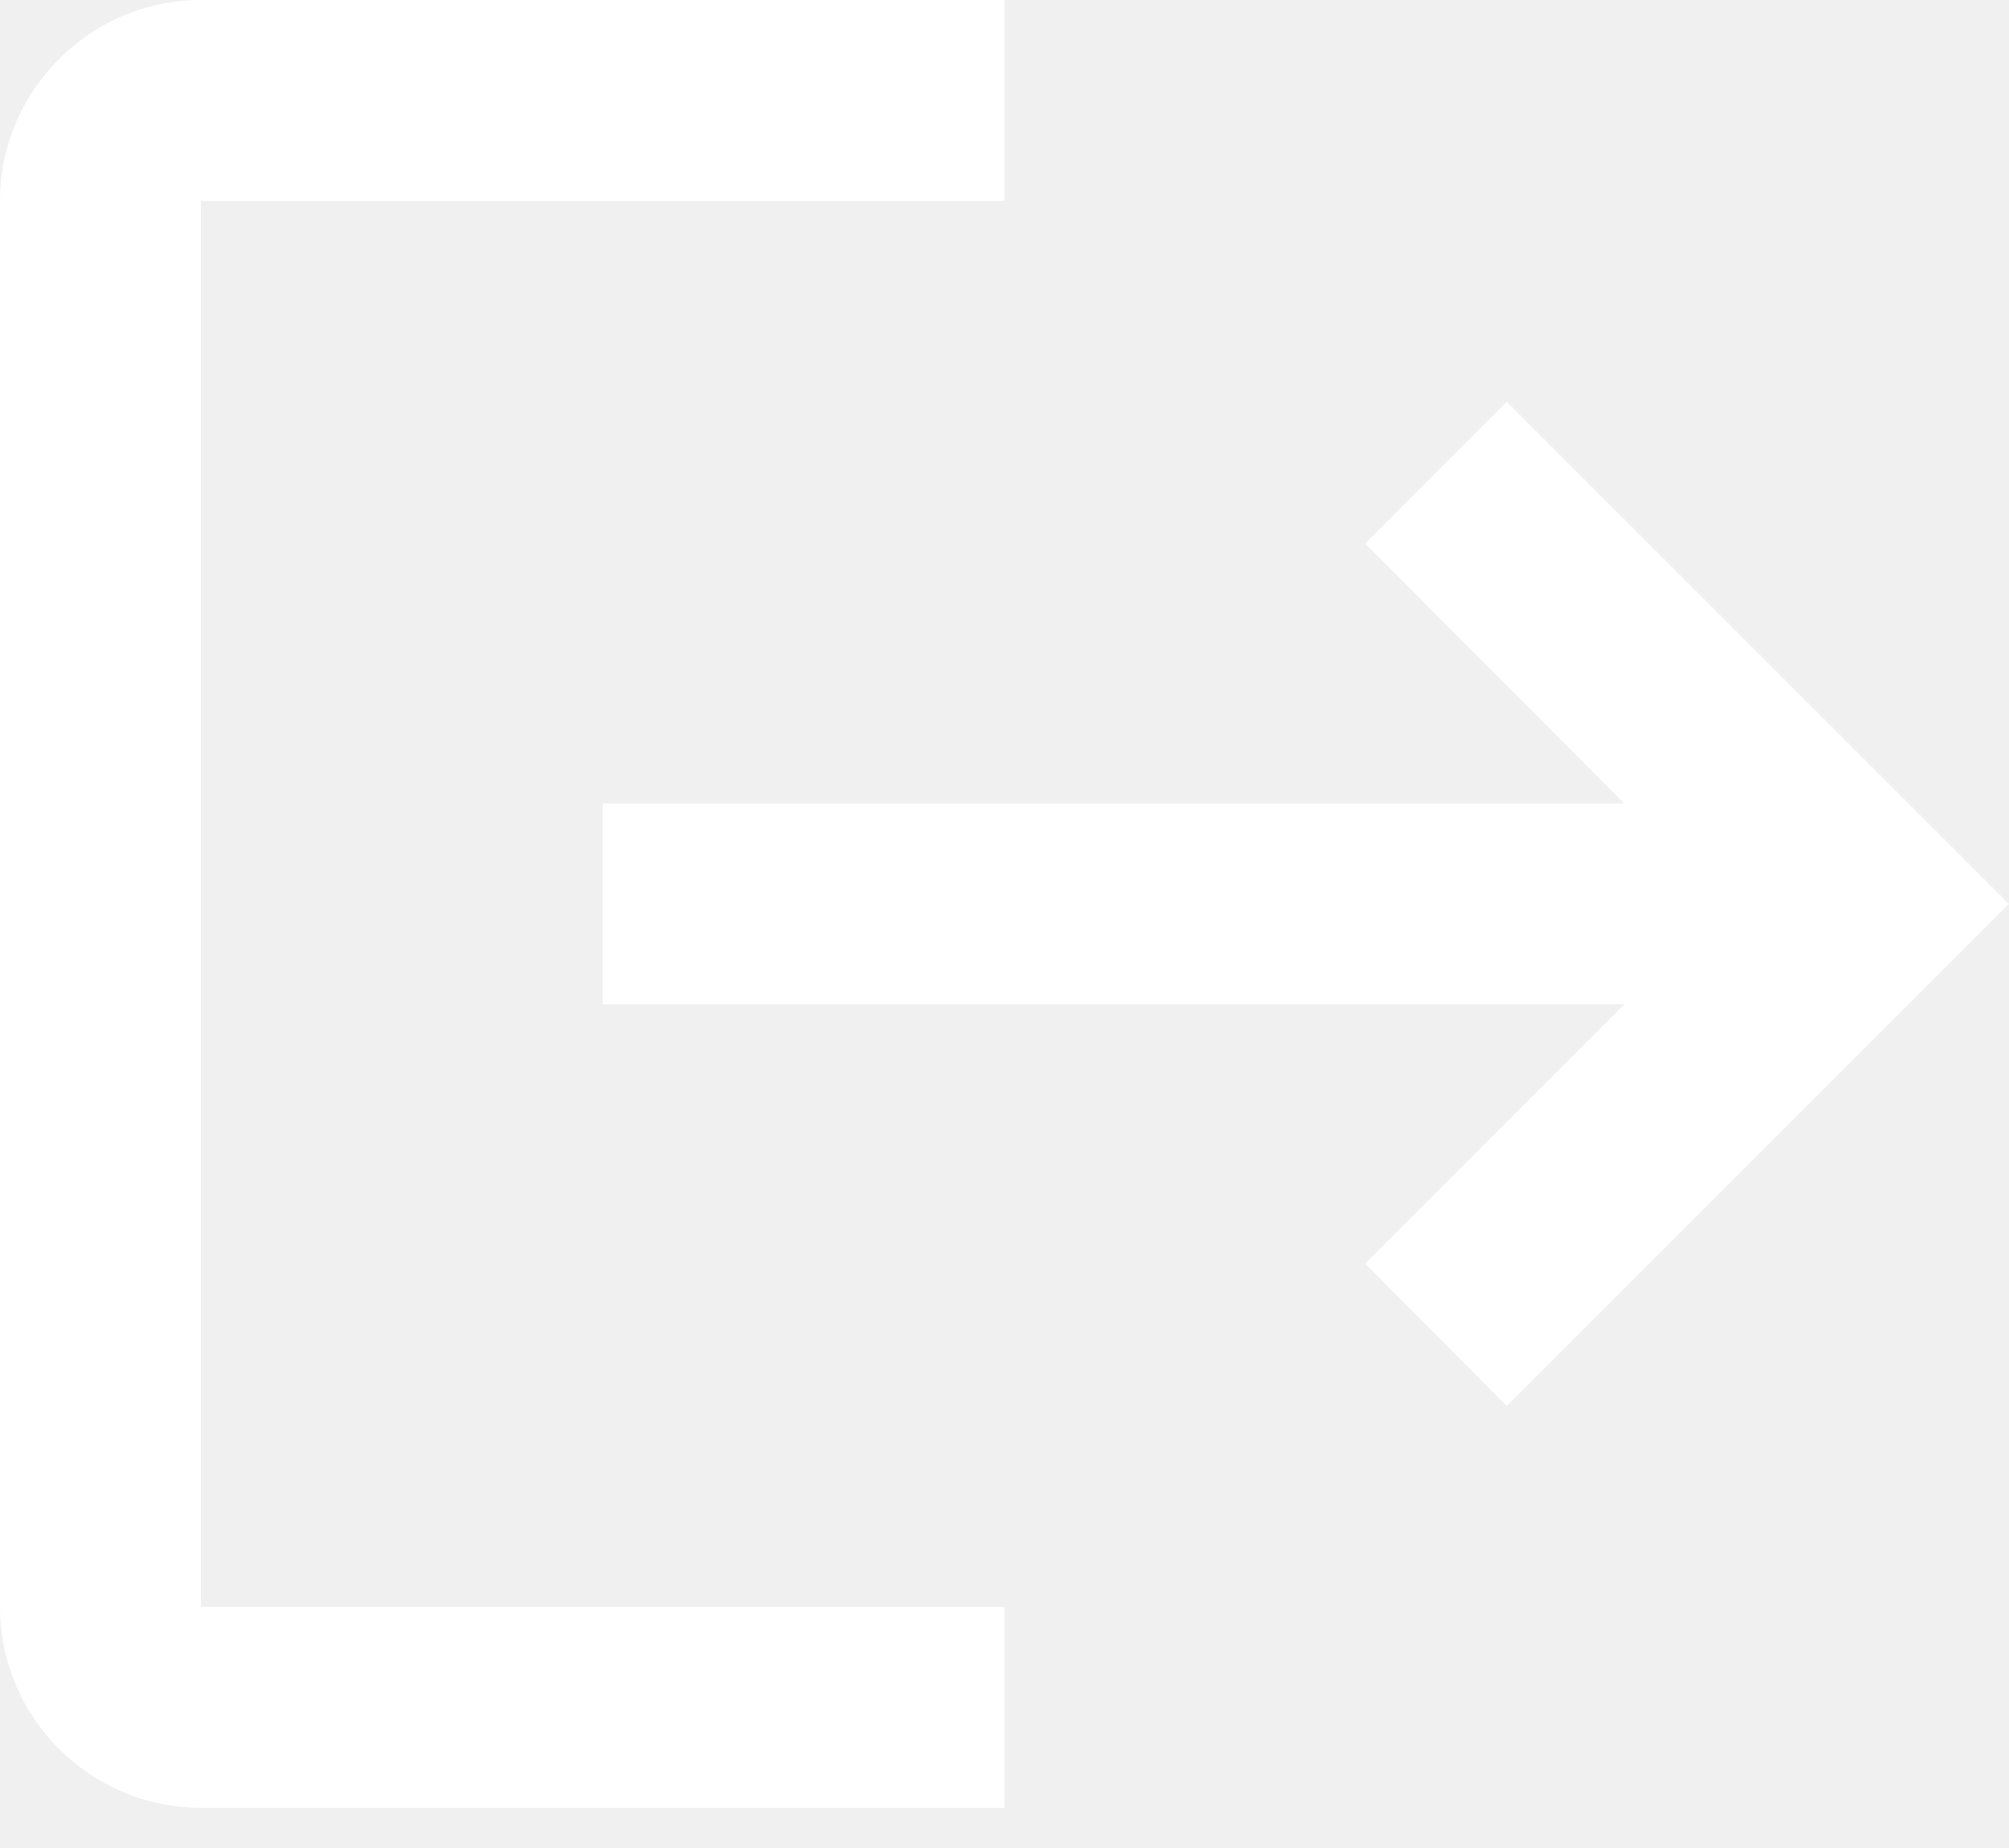
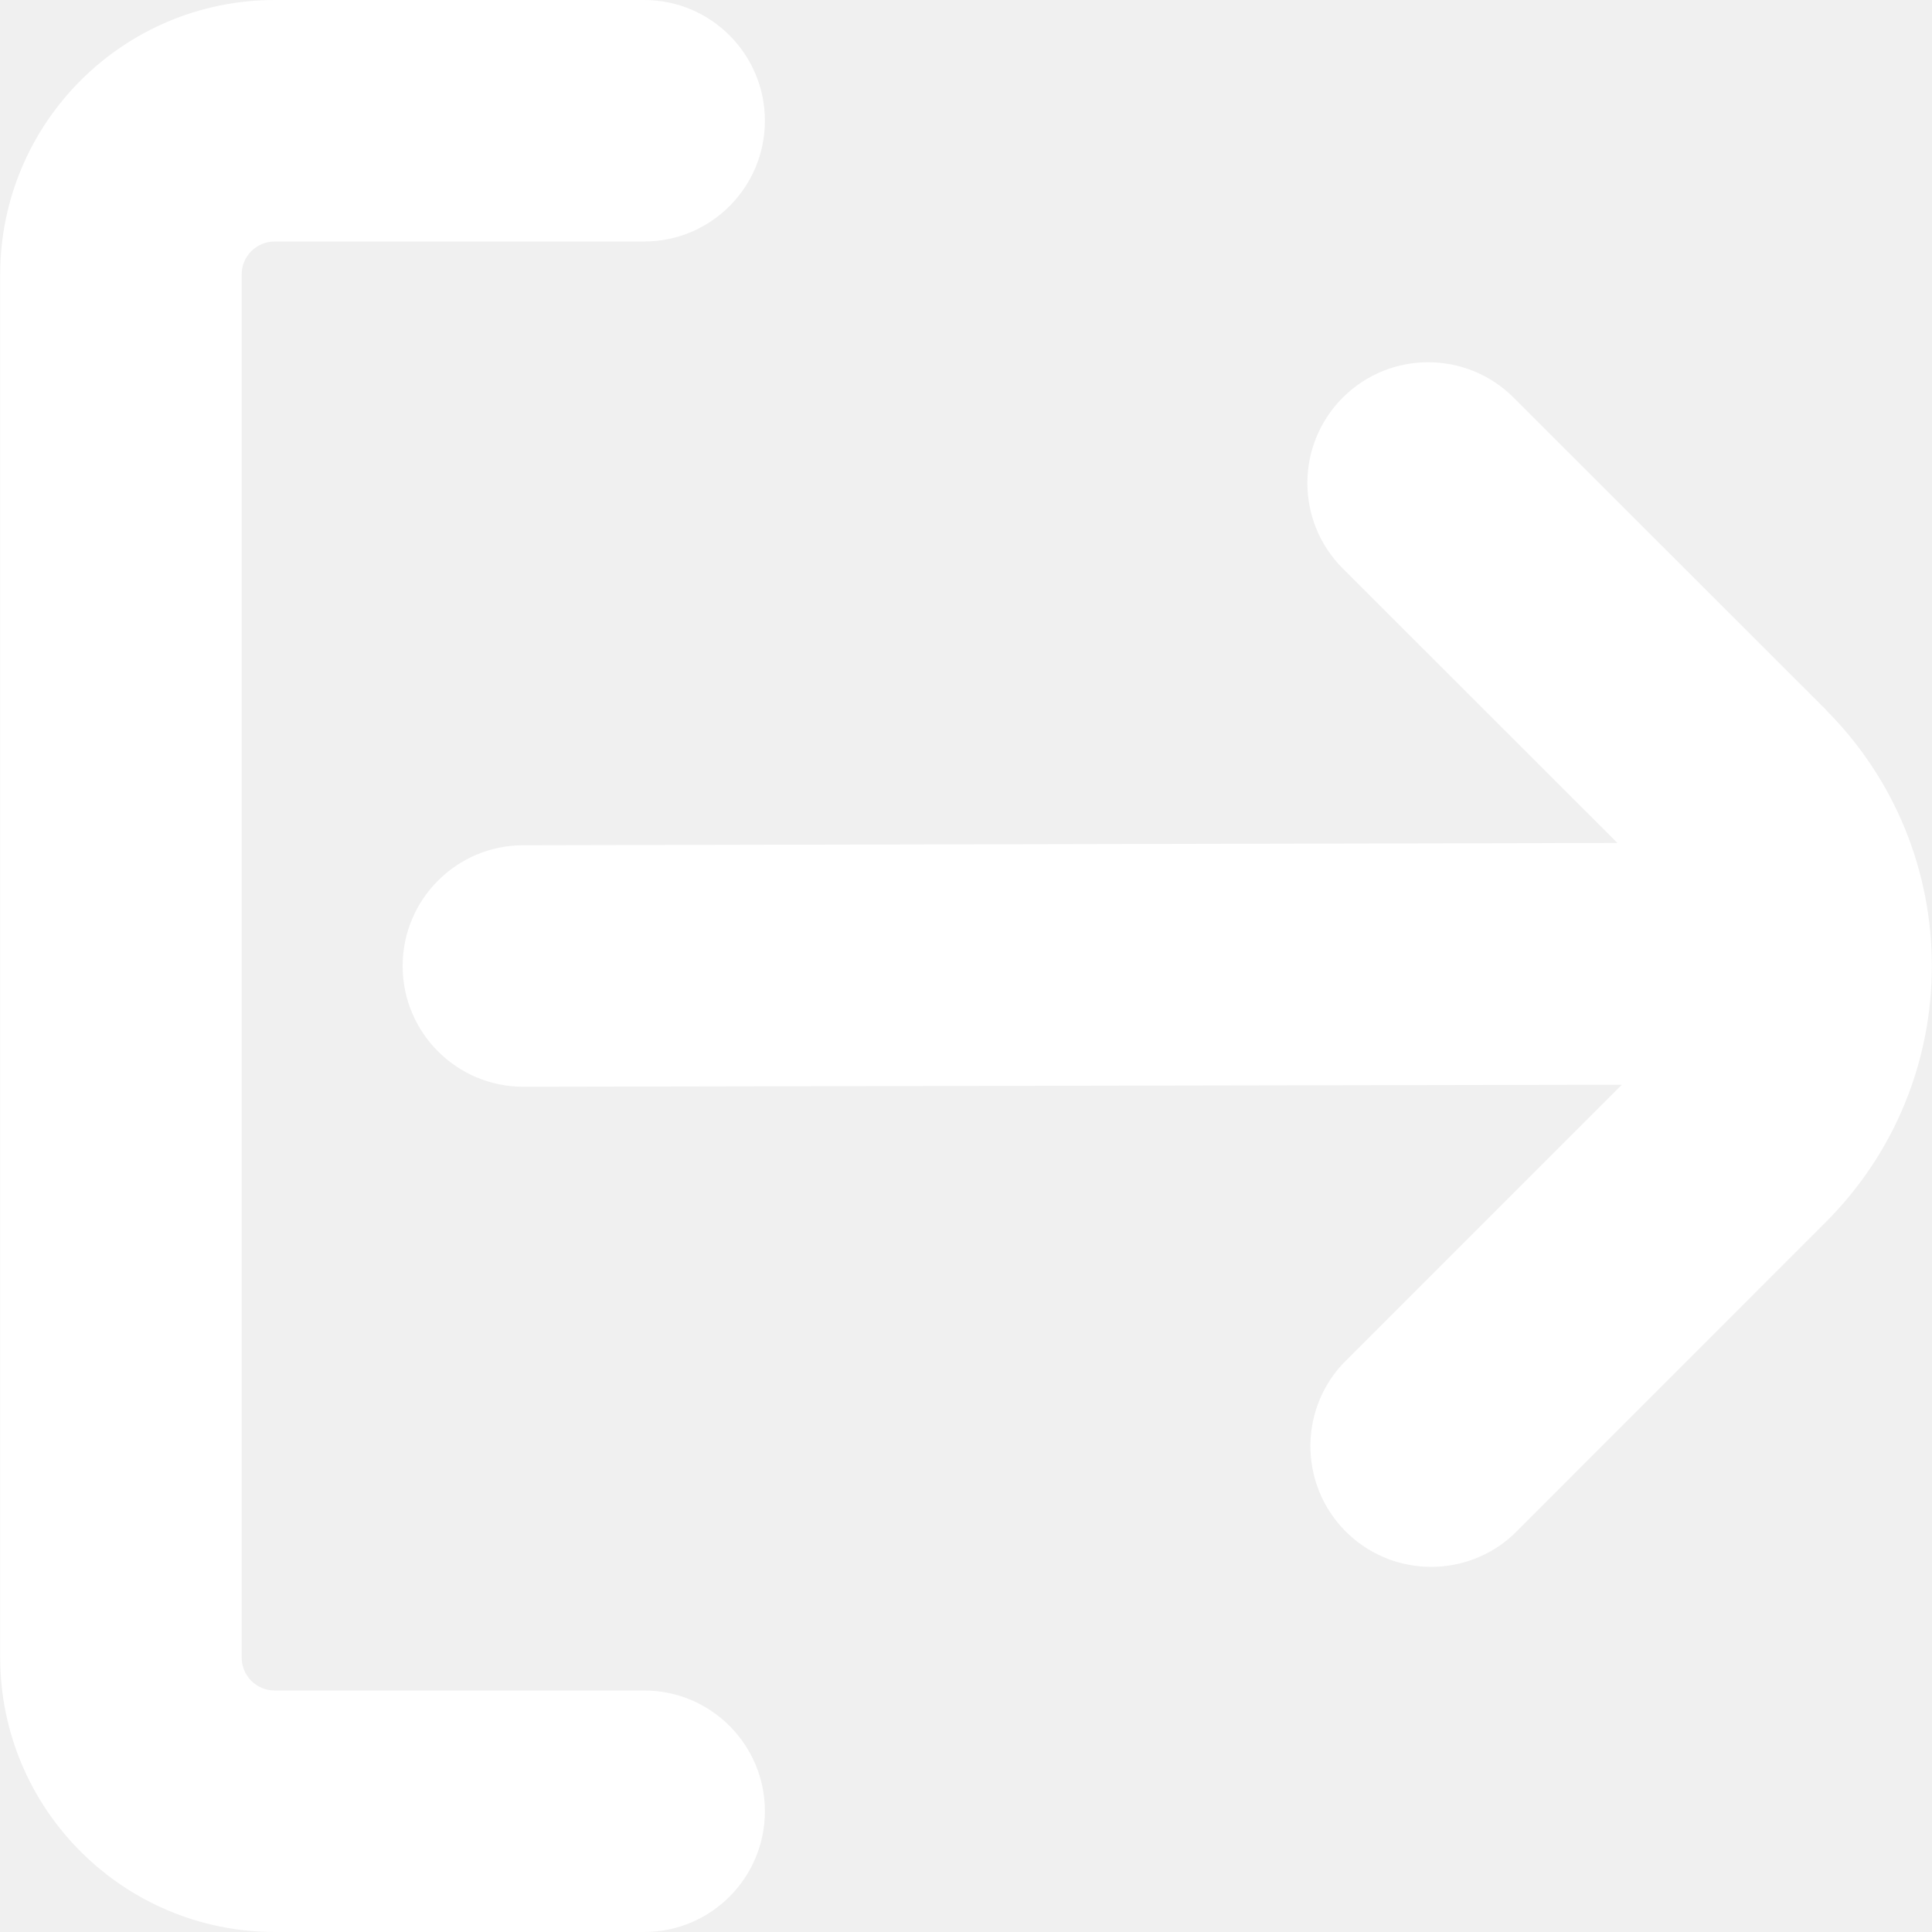
- <svg xmlns="http://www.w3.org/2000/svg" width="25" height="23" viewBox="0 0 25 23" fill="none">
-   <path d="M18.75 5L16.988 6.763L20.212 10H7.5V12.5H20.212L16.988 15.725L18.75 17.5L25 11.25L18.75 5ZM2.5 2.5H12.5V0H2.5C1.125 0 0 1.125 0 2.5V20C0 21.375 1.125 22.5 2.5 22.5H12.5V20H2.5V2.5Z" fill="white" />
+ <svg xmlns="http://www.w3.org/2000/svg" width="22" height="22" viewBox="0 0 22 22" fill="none">
+   <g id="Capa_1" clip-path="url(#clip0_2769_8150)">
+     <g id="Group">
+       <path id="Vector" d="M7.335 19.25H3.127C2.92 19.25 2.752 19.082 2.752 18.875V3.125C2.752 2.918 2.92 2.75 3.127 2.75H7.335C8.094 2.75 8.71 2.134 8.71 1.375C8.71 0.616 8.094 0 7.335 0H3.127C1.401 0.002 0.004 1.4 0.002 3.125V18.875C0.004 20.6 1.401 21.998 3.127 22H7.335C8.094 22 8.71 21.384 8.71 20.625C8.71 19.866 8.094 19.25 7.335 19.25Z" fill="white" />
+       <path id="Vector_2" d="M20.793 8.083L17.235 4.527C16.698 3.991 15.827 3.991 15.29 4.528C14.753 5.065 14.753 5.936 15.29 6.473L18.418 9.599L5.96 9.625C5.2 9.625 4.585 10.241 4.585 11C4.585 11.759 5.2 12.375 5.96 12.375L18.468 12.352L15.29 15.53C14.773 16.086 14.804 16.956 15.36 17.474C15.888 17.965 16.707 17.965 17.235 17.473L20.79 13.917C22.401 12.306 22.401 9.694 20.791 8.083L20.79 8.083L20.793 8.083Z" fill="white" />
+     </g>
+   </g>
+   <defs>
+     <clipPath id="clip0_2769_8150">
+       <rect width="22" height="22" fill="white" />
+     </clipPath>
+   </defs>
</svg>
